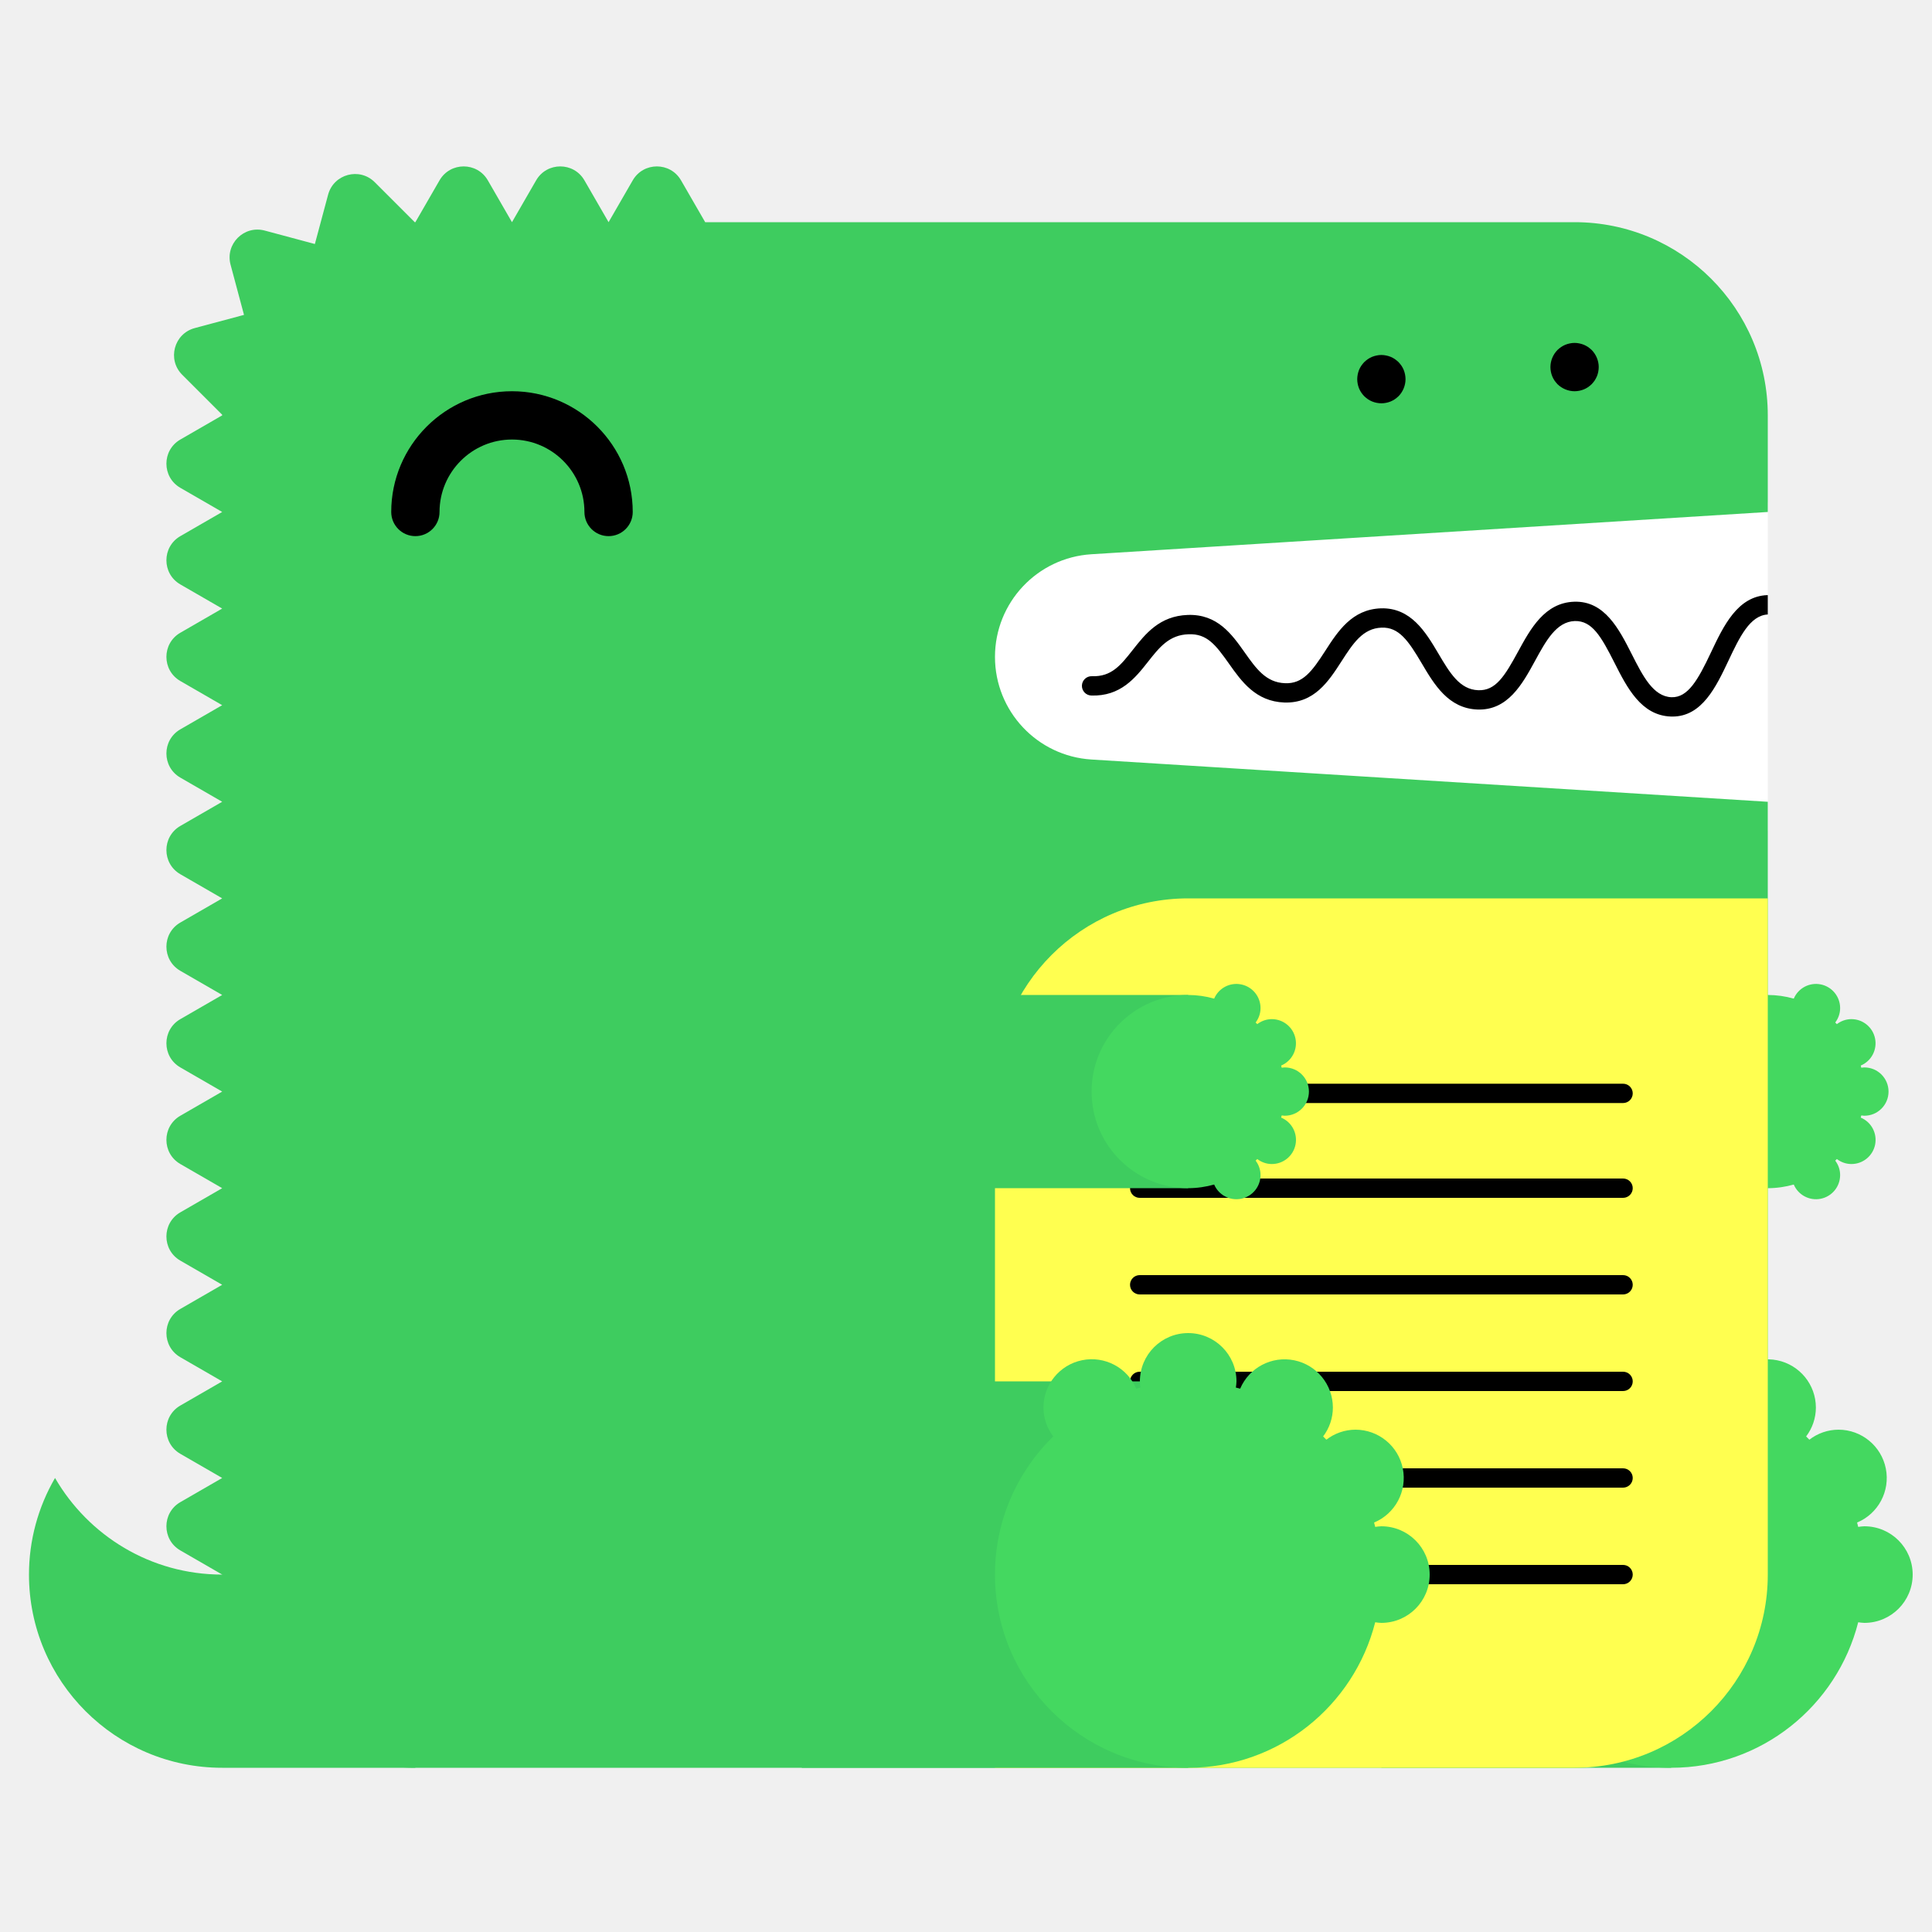
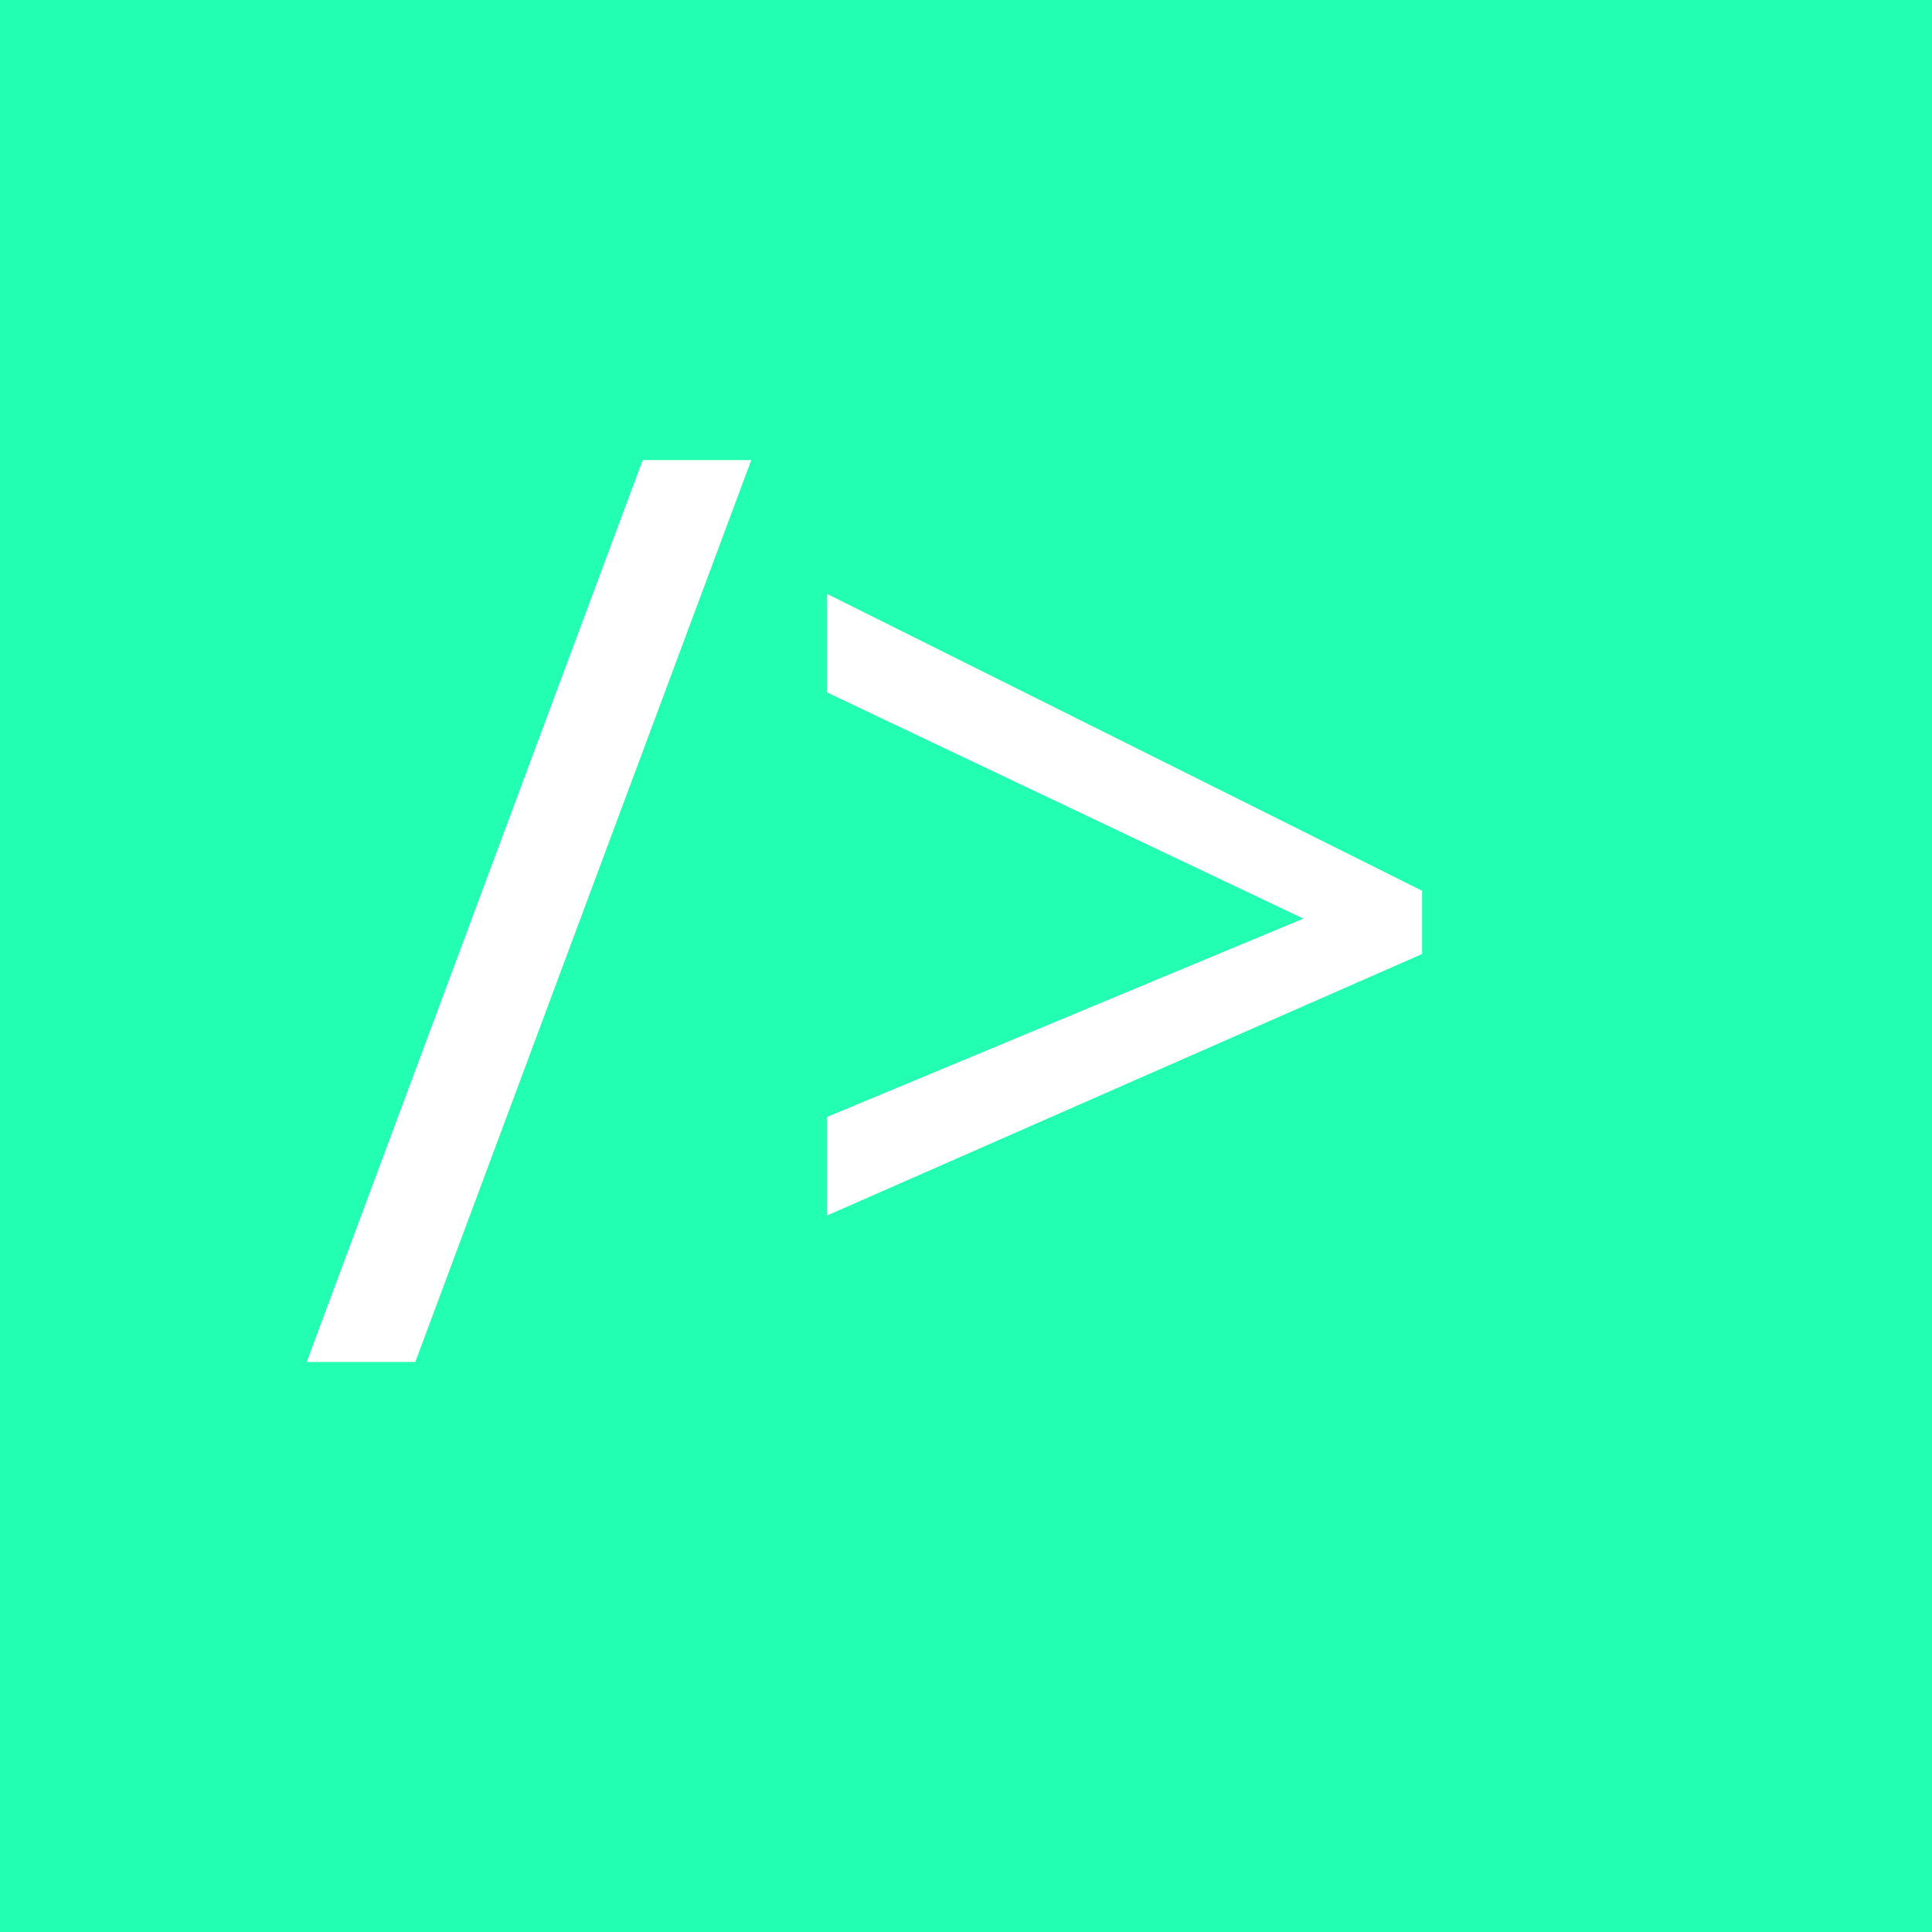
- <svg xmlns="http://www.w3.org/2000/svg" width="200" height="200" viewBox="0 0 200 200">
-   <g fill="none" fill-rule="evenodd">
-     <path fill="#FFF" d="M99 52h84v34H99z" />
-     <path d="M23 163c-7.398 0-13.843-4.027-17.303-10A19.886 19.886 0 0 0 3 163c0 11.046 8.954 20 20 20h20v-20H23z" fill="#3ECC5F" />
-     <path d="M112.98 57.376L183 53V43c0-11.046-8.954-20-20-20H73l-2.5-4.33c-1.112-1.925-3.889-1.925-5 0L63 23l-2.5-4.33c-1.111-1.925-3.889-1.925-5 0L53 23l-2.5-4.33c-1.111-1.925-3.889-1.925-5 0L43 23c-.022 0-.042.003-.065.003l-4.142-4.141c-1.57-1.571-4.252-.853-4.828 1.294l-1.369 5.104-5.192-1.392c-2.148-.575-4.111 1.389-3.535 3.536l1.39 5.193-5.102 1.367c-2.148.576-2.867 3.259-1.296 4.83l4.142 4.142c0 .021-.003.042-.003.064l-4.33 2.5c-1.925 1.111-1.925 3.889 0 5L23 53l-4.33 2.5c-1.925 1.111-1.925 3.889 0 5L23 63l-4.33 2.5c-1.925 1.111-1.925 3.889 0 5L23 73l-4.33 2.5c-1.925 1.111-1.925 3.889 0 5L23 83l-4.33 2.5c-1.925 1.111-1.925 3.889 0 5L23 93l-4.33 2.5c-1.925 1.111-1.925 3.889 0 5L23 103l-4.33 2.5c-1.925 1.111-1.925 3.889 0 5L23 113l-4.33 2.5c-1.925 1.111-1.925 3.889 0 5L23 123l-4.33 2.5c-1.925 1.111-1.925 3.889 0 5L23 133l-4.33 2.5c-1.925 1.111-1.925 3.889 0 5L23 143l-4.33 2.5c-1.925 1.111-1.925 3.889 0 5L23 153l-4.33 2.5c-1.925 1.111-1.925 3.889 0 5L23 163c0 11.046 8.954 20 20 20h120c11.046 0 20-8.954 20-20V83l-70.02-4.376A10.645 10.645 0 0 1 103 68c0-5.621 4.37-10.273 9.98-10.624" fill="#3ECC5F" />
-     <path fill="#3ECC5F" d="M143 183h30v-40h-30z" />
-     <path d="M193 158c-.219 0-.428.037-.639.064-.038-.15-.074-.301-.116-.451A5 5 0 0 0 190.32 148a4.96 4.96 0 0 0-3.016 1.036 26.531 26.531 0 0 0-.335-.336 4.955 4.955 0 0 0 1.011-2.987 5 5 0 0 0-9.599-1.959c-.148-.042-.297-.077-.445-.115.027-.211.064-.42.064-.639a5 5 0 0 0-5-5 5 5 0 0 0-5 5c0 .219.037.428.064.639-.148.038-.297.073-.445.115a4.998 4.998 0 0 0-9.599 1.959c0 1.125.384 2.151 1.011 2.987-3.717 3.632-6.031 8.693-6.031 14.3 0 11.046 8.954 20 20 20 9.339 0 17.16-6.41 19.361-15.064.211.027.42.064.639.064a5 5 0 0 0 5-5 5 5 0 0 0-5-5" fill="#44D860" />
-     <path fill="#3ECC5F" d="M153 123h30v-20h-30z" />
-     <path d="M193 115.5a2.5 2.5 0 1 0 0-5c-.109 0-.214.019-.319.032-.02-.075-.037-.15-.058-.225a2.501 2.501 0 0 0-.963-4.807c-.569 0-1.088.197-1.508.518a6.653 6.653 0 0 0-.168-.168c.314-.417.506-.931.506-1.494a2.5 2.5 0 0 0-4.8-.979A9.987 9.987 0 0 0 183 103c-5.522 0-10 4.478-10 10s4.478 10 10 10c.934 0 1.833-.138 2.69-.377a2.5 2.5 0 0 0 4.8-.979c0-.563-.192-1.077-.506-1.494.057-.055.113-.111.168-.168.42.321.939.518 1.508.518a2.5 2.5 0 0 0 .963-4.807c.021-.074.038-.15.058-.225.105.013.21.032.319.032" fill="#44D860" />
-     <path d="M63 55.5a2.5 2.5 0 0 1-2.5-2.5c0-4.136-3.364-7.5-7.5-7.5s-7.5 3.364-7.5 7.5a2.5 2.5 0 1 1-5 0c0-6.893 5.607-12.5 12.5-12.5S65.5 46.107 65.5 53a2.5 2.5 0 0 1-2.5 2.5" fill="#000" />
-     <path d="M103 183h60c11.046 0 20-8.954 20-20V93h-60c-11.046 0-20 8.954-20 20v70z" fill="#FFFF50" />
-     <path d="M168.02 124h-50.04a1 1 0 1 1 0-2h50.04a1 1 0 1 1 0 2m0 20h-50.04a1 1 0 1 1 0-2h50.04a1 1 0 1 1 0 2m0 20h-50.04a1 1 0 1 1 0-2h50.04a1 1 0 1 1 0 2m0-49.814h-50.04a1 1 0 1 1 0-2h50.04a1 1 0 1 1 0 2m0 19.814h-50.04a1 1 0 1 1 0-2h50.04a1 1 0 1 1 0 2m0 20h-50.04a1 1 0 1 1 0-2h50.04a1 1 0 1 1 0 2M183 61.611c-.012 0-.022-.006-.034-.005-3.09.105-4.552 3.196-5.842 5.923-1.346 2.85-2.387 4.703-4.093 4.647-1.889-.068-2.969-2.202-4.113-4.46-1.314-2.594-2.814-5.536-5.963-5.426-3.046.104-4.513 2.794-5.807 5.167-1.377 2.528-2.314 4.065-4.121 3.994-1.927-.07-2.951-1.805-4.136-3.813-1.321-2.236-2.848-4.75-5.936-4.664-2.994.103-4.465 2.385-5.763 4.4-1.373 2.13-2.335 3.428-4.165 3.351-1.973-.07-2.992-1.51-4.171-3.177-1.324-1.873-2.816-3.993-5.895-3.89-2.928.1-4.399 1.97-5.696 3.618-1.232 1.564-2.194 2.802-4.229 2.724a1 1 0 0 0-.072 2c3.017.101 4.545-1.8 5.872-3.487 1.177-1.496 2.193-2.787 4.193-2.855 1.926-.082 2.829 1.115 4.195 3.045 1.297 1.834 2.769 3.914 5.731 4.021 3.103.104 4.596-2.215 5.918-4.267 1.182-1.834 2.202-3.417 4.15-3.484 1.793-.067 2.769 1.35 4.145 3.681 1.297 2.197 2.766 4.686 5.787 4.796 3.125.108 4.634-2.62 5.949-5.035 1.139-2.088 2.214-4.06 4.119-4.126 1.793-.042 2.728 1.595 4.111 4.33 1.292 2.553 2.757 5.445 5.825 5.556l.169.003c3.064 0 4.518-3.075 5.805-5.794 1.139-2.41 2.217-4.68 4.067-4.773v-2z" fill="#000" />
-     <path fill="#3ECC5F" d="M83 183h40v-40H83z" />
-     <path d="M143 158c-.219 0-.428.037-.639.064-.038-.15-.074-.301-.116-.451A5 5 0 0 0 140.32 148a4.96 4.96 0 0 0-3.016 1.036 26.531 26.531 0 0 0-.335-.336 4.955 4.955 0 0 0 1.011-2.987 5 5 0 0 0-9.599-1.959c-.148-.042-.297-.077-.445-.115.027-.211.064-.42.064-.639a5 5 0 0 0-5-5 5 5 0 0 0-5 5c0 .219.037.428.064.639-.148.038-.297.073-.445.115a4.998 4.998 0 0 0-9.599 1.959c0 1.125.384 2.151 1.011 2.987-3.717 3.632-6.031 8.693-6.031 14.3 0 11.046 8.954 20 20 20 9.339 0 17.16-6.41 19.361-15.064.211.027.42.064.639.064a5 5 0 0 0 5-5 5 5 0 0 0-5-5" fill="#44D860" />
-     <path fill="#3ECC5F" d="M83 123h40v-20H83z" />
-     <path d="M133 115.5a2.5 2.5 0 1 0 0-5c-.109 0-.214.019-.319.032-.02-.075-.037-.15-.058-.225a2.501 2.501 0 0 0-.963-4.807c-.569 0-1.088.197-1.508.518a6.653 6.653 0 0 0-.168-.168c.314-.417.506-.931.506-1.494a2.5 2.5 0 0 0-4.8-.979A9.987 9.987 0 0 0 123 103c-5.522 0-10 4.478-10 10s4.478 10 10 10c.934 0 1.833-.138 2.69-.377a2.5 2.5 0 0 0 4.8-.979c0-.563-.192-1.077-.506-1.494.057-.055.113-.111.168-.168.42.321.939.518 1.508.518a2.5 2.5 0 0 0 .963-4.807c.021-.074.038-.15.058-.225.105.013.21.032.319.032" fill="#44D860" />
-     <path d="M143 41.75c-.16 0-.33-.02-.49-.05a2.52 2.52 0 0 1-.47-.14c-.15-.06-.29-.14-.431-.23-.13-.09-.259-.2-.38-.31-.109-.12-.219-.24-.309-.38s-.17-.28-.231-.43a2.619 2.619 0 0 1-.189-.96c0-.16.02-.33.05-.49.03-.16.08-.31.139-.47.061-.15.141-.29.231-.43.09-.13.2-.26.309-.38.121-.11.25-.22.38-.31.141-.09.281-.17.431-.23.149-.06.31-.11.47-.14.32-.07.65-.07.98 0 .159.03.32.08.47.14.149.06.29.14.43.23.13.09.259.2.38.31.11.12.22.25.31.38.09.14.17.28.23.43.06.16.11.31.14.47.029.16.05.33.05.49 0 .66-.271 1.31-.73 1.77-.121.11-.25.22-.38.31-.14.09-.281.17-.43.23a2.565 2.565 0 0 1-.96.19m20-1.25c-.66 0-1.3-.27-1.771-.73a3.802 3.802 0 0 1-.309-.38c-.09-.14-.17-.28-.231-.43a2.619 2.619 0 0 1-.189-.96c0-.66.27-1.3.729-1.77.121-.11.25-.22.38-.31.141-.09.281-.17.431-.23.149-.06.31-.11.47-.14.32-.07.66-.07.98 0 .159.03.32.08.47.14.149.06.29.14.43.23.13.09.259.2.38.31.459.47.73 1.11.73 1.77 0 .16-.021.33-.05.49-.03.16-.08.32-.14.47-.07.15-.14.29-.23.43-.09.13-.2.26-.31.38-.121.11-.25.22-.38.31-.14.09-.281.17-.43.23a2.565 2.565 0 0 1-.96.19" fill="#000" />
+ <svg xmlns="http://www.w3.org/2000/svg" width="264.583mm" height="264.583mm" viewBox="0 0 264.583 264.583" version="1.1" id="svg8">
+   <defs id="defs2" />
+   <g id="layer1" transform="translate(48.22309,-34.19071)">
+     <rect style="fill:#23ffb2;fill-opacity:1;stroke:none;stroke-width:5.307;stroke-linecap:round;stroke-linejoin:round;stroke-miterlimit:4;stroke-dasharray:none;stroke-opacity:0.992" id="rect833" width="264.583" height="264.583" x="-48.223" y="34.191" />
+     <text xml:space="preserve" style="font-size:172.994px;line-height:1.25;font-family:Futura;-inkscape-font-specification:Futura;fill:#ffffff;stroke-width:4.325" x="-7.961" y="220.712" id="text837">
+       <tspan id="tspan835" x="-7.961" y="220.712" style="fill:#ffffff;stroke-width:4.325">/&gt;</tspan>
+     </text>
  </g>
</svg>
